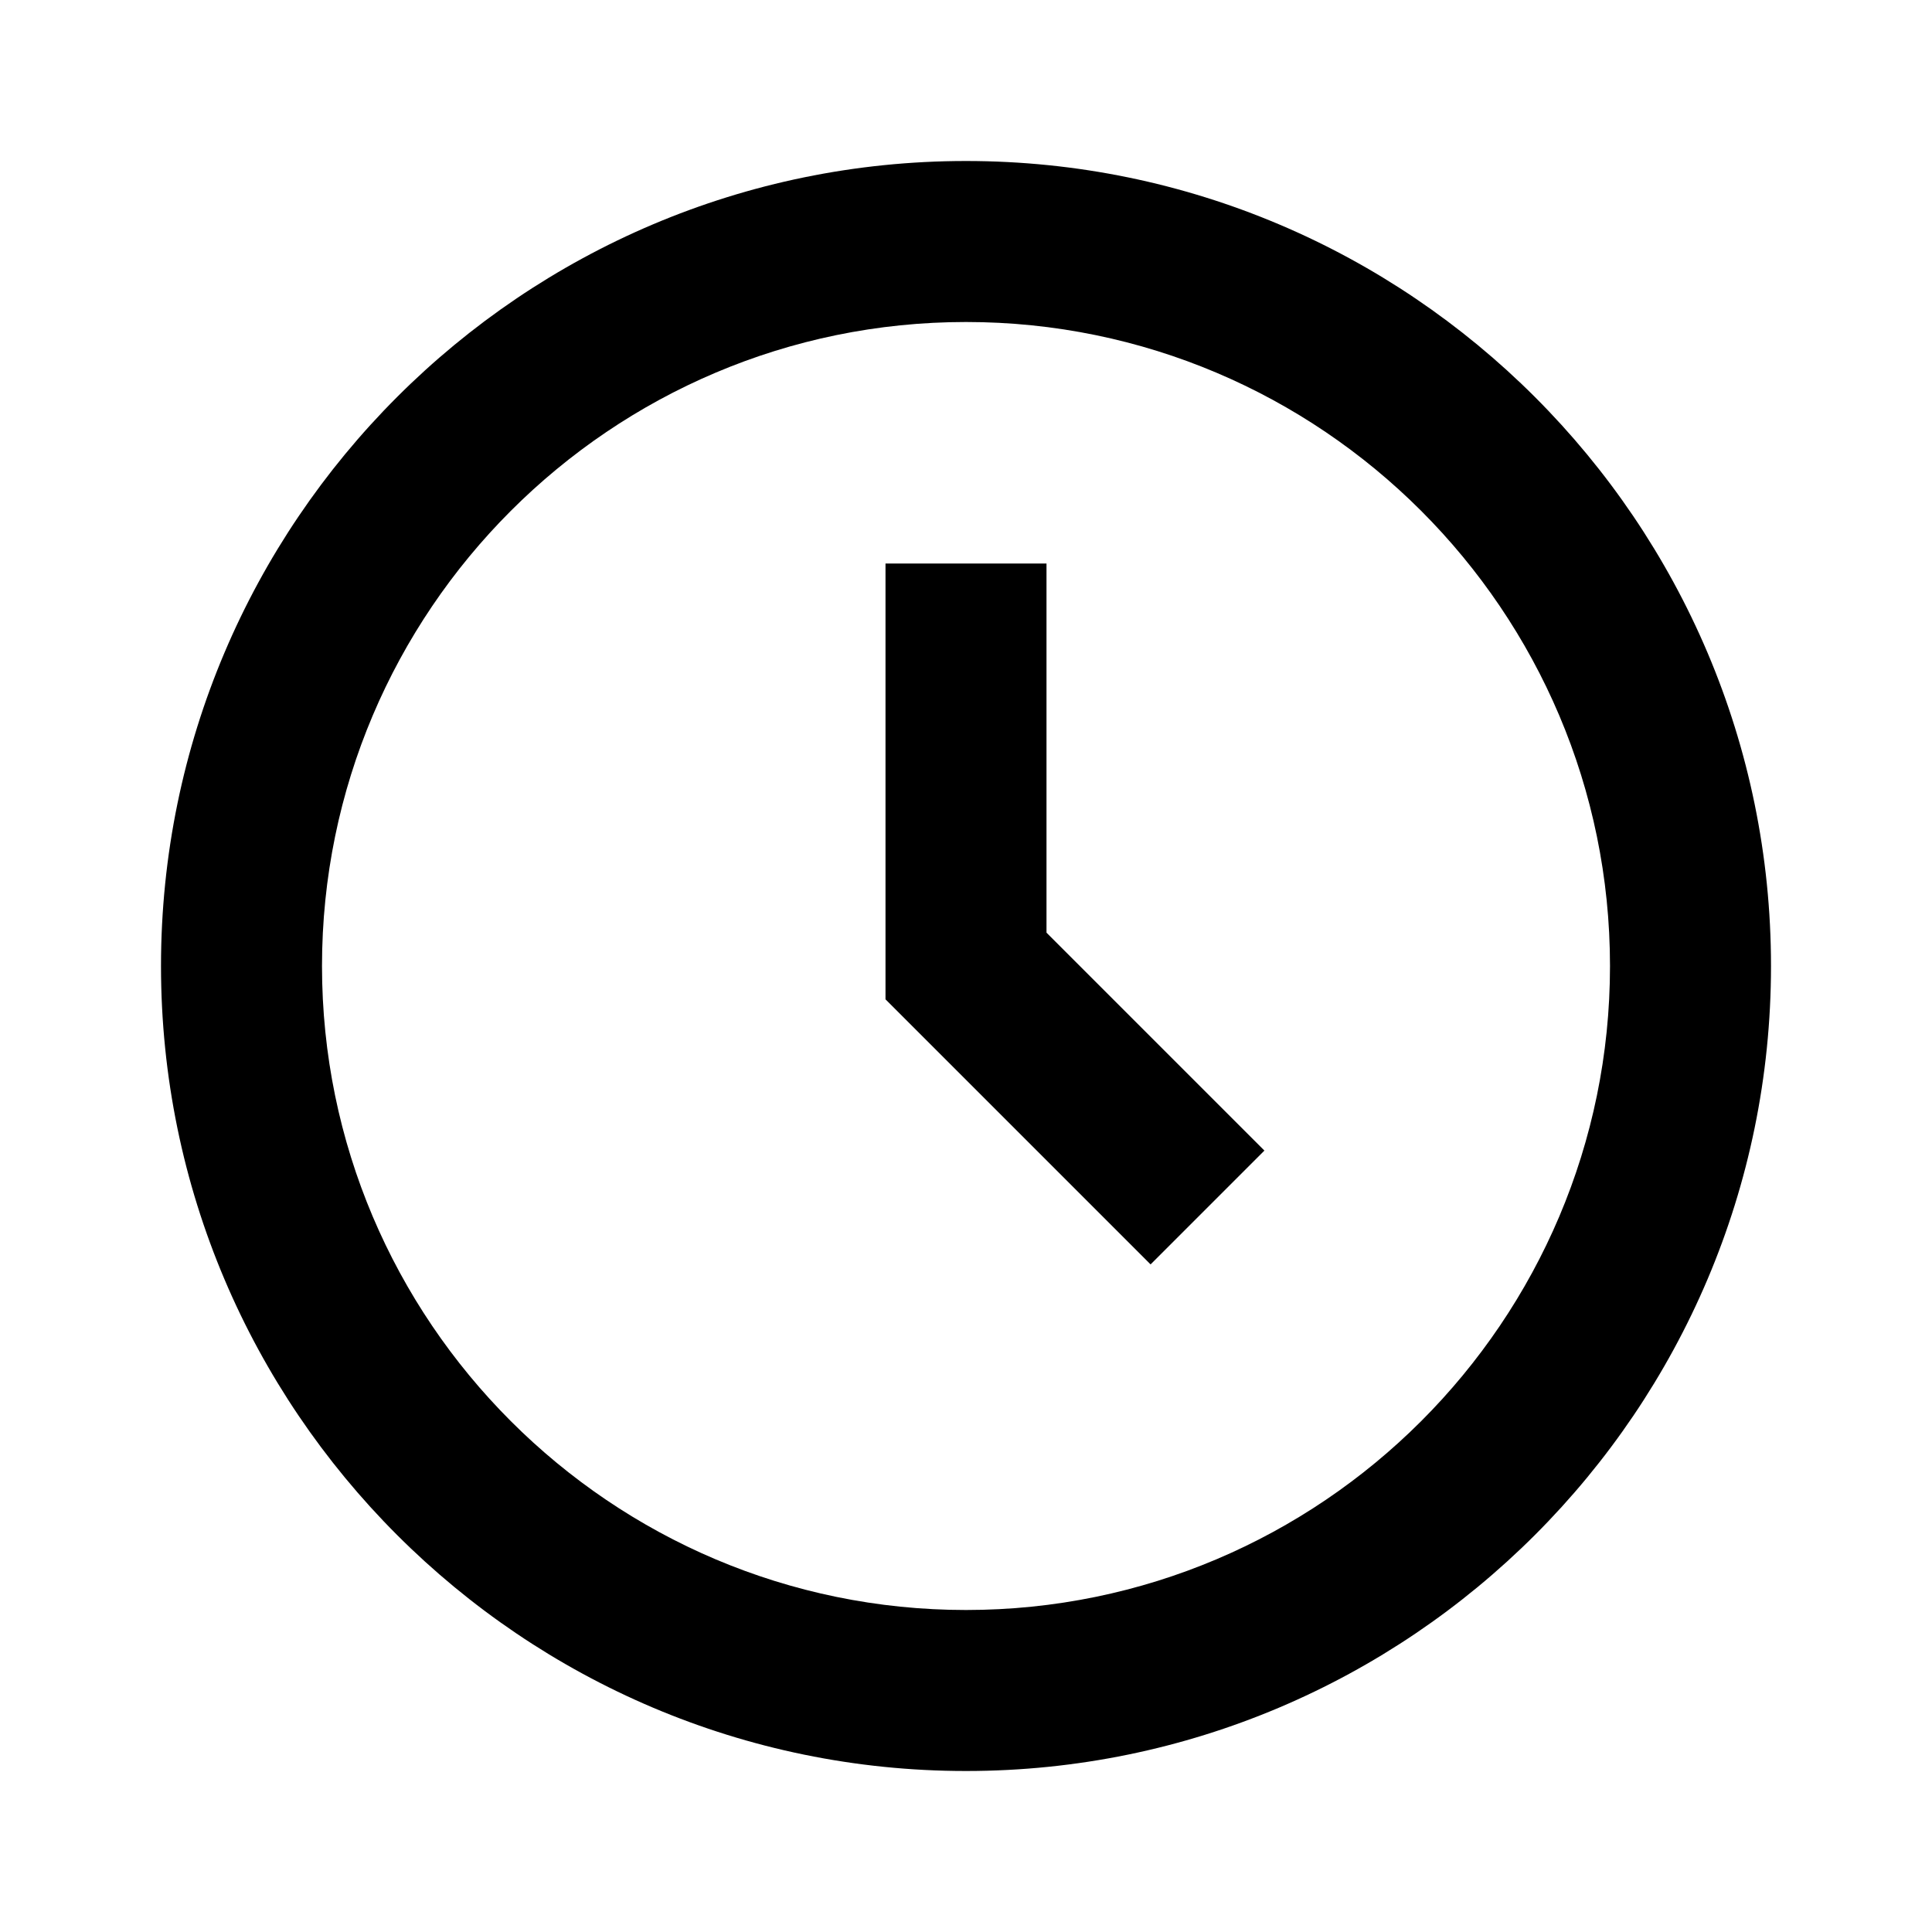
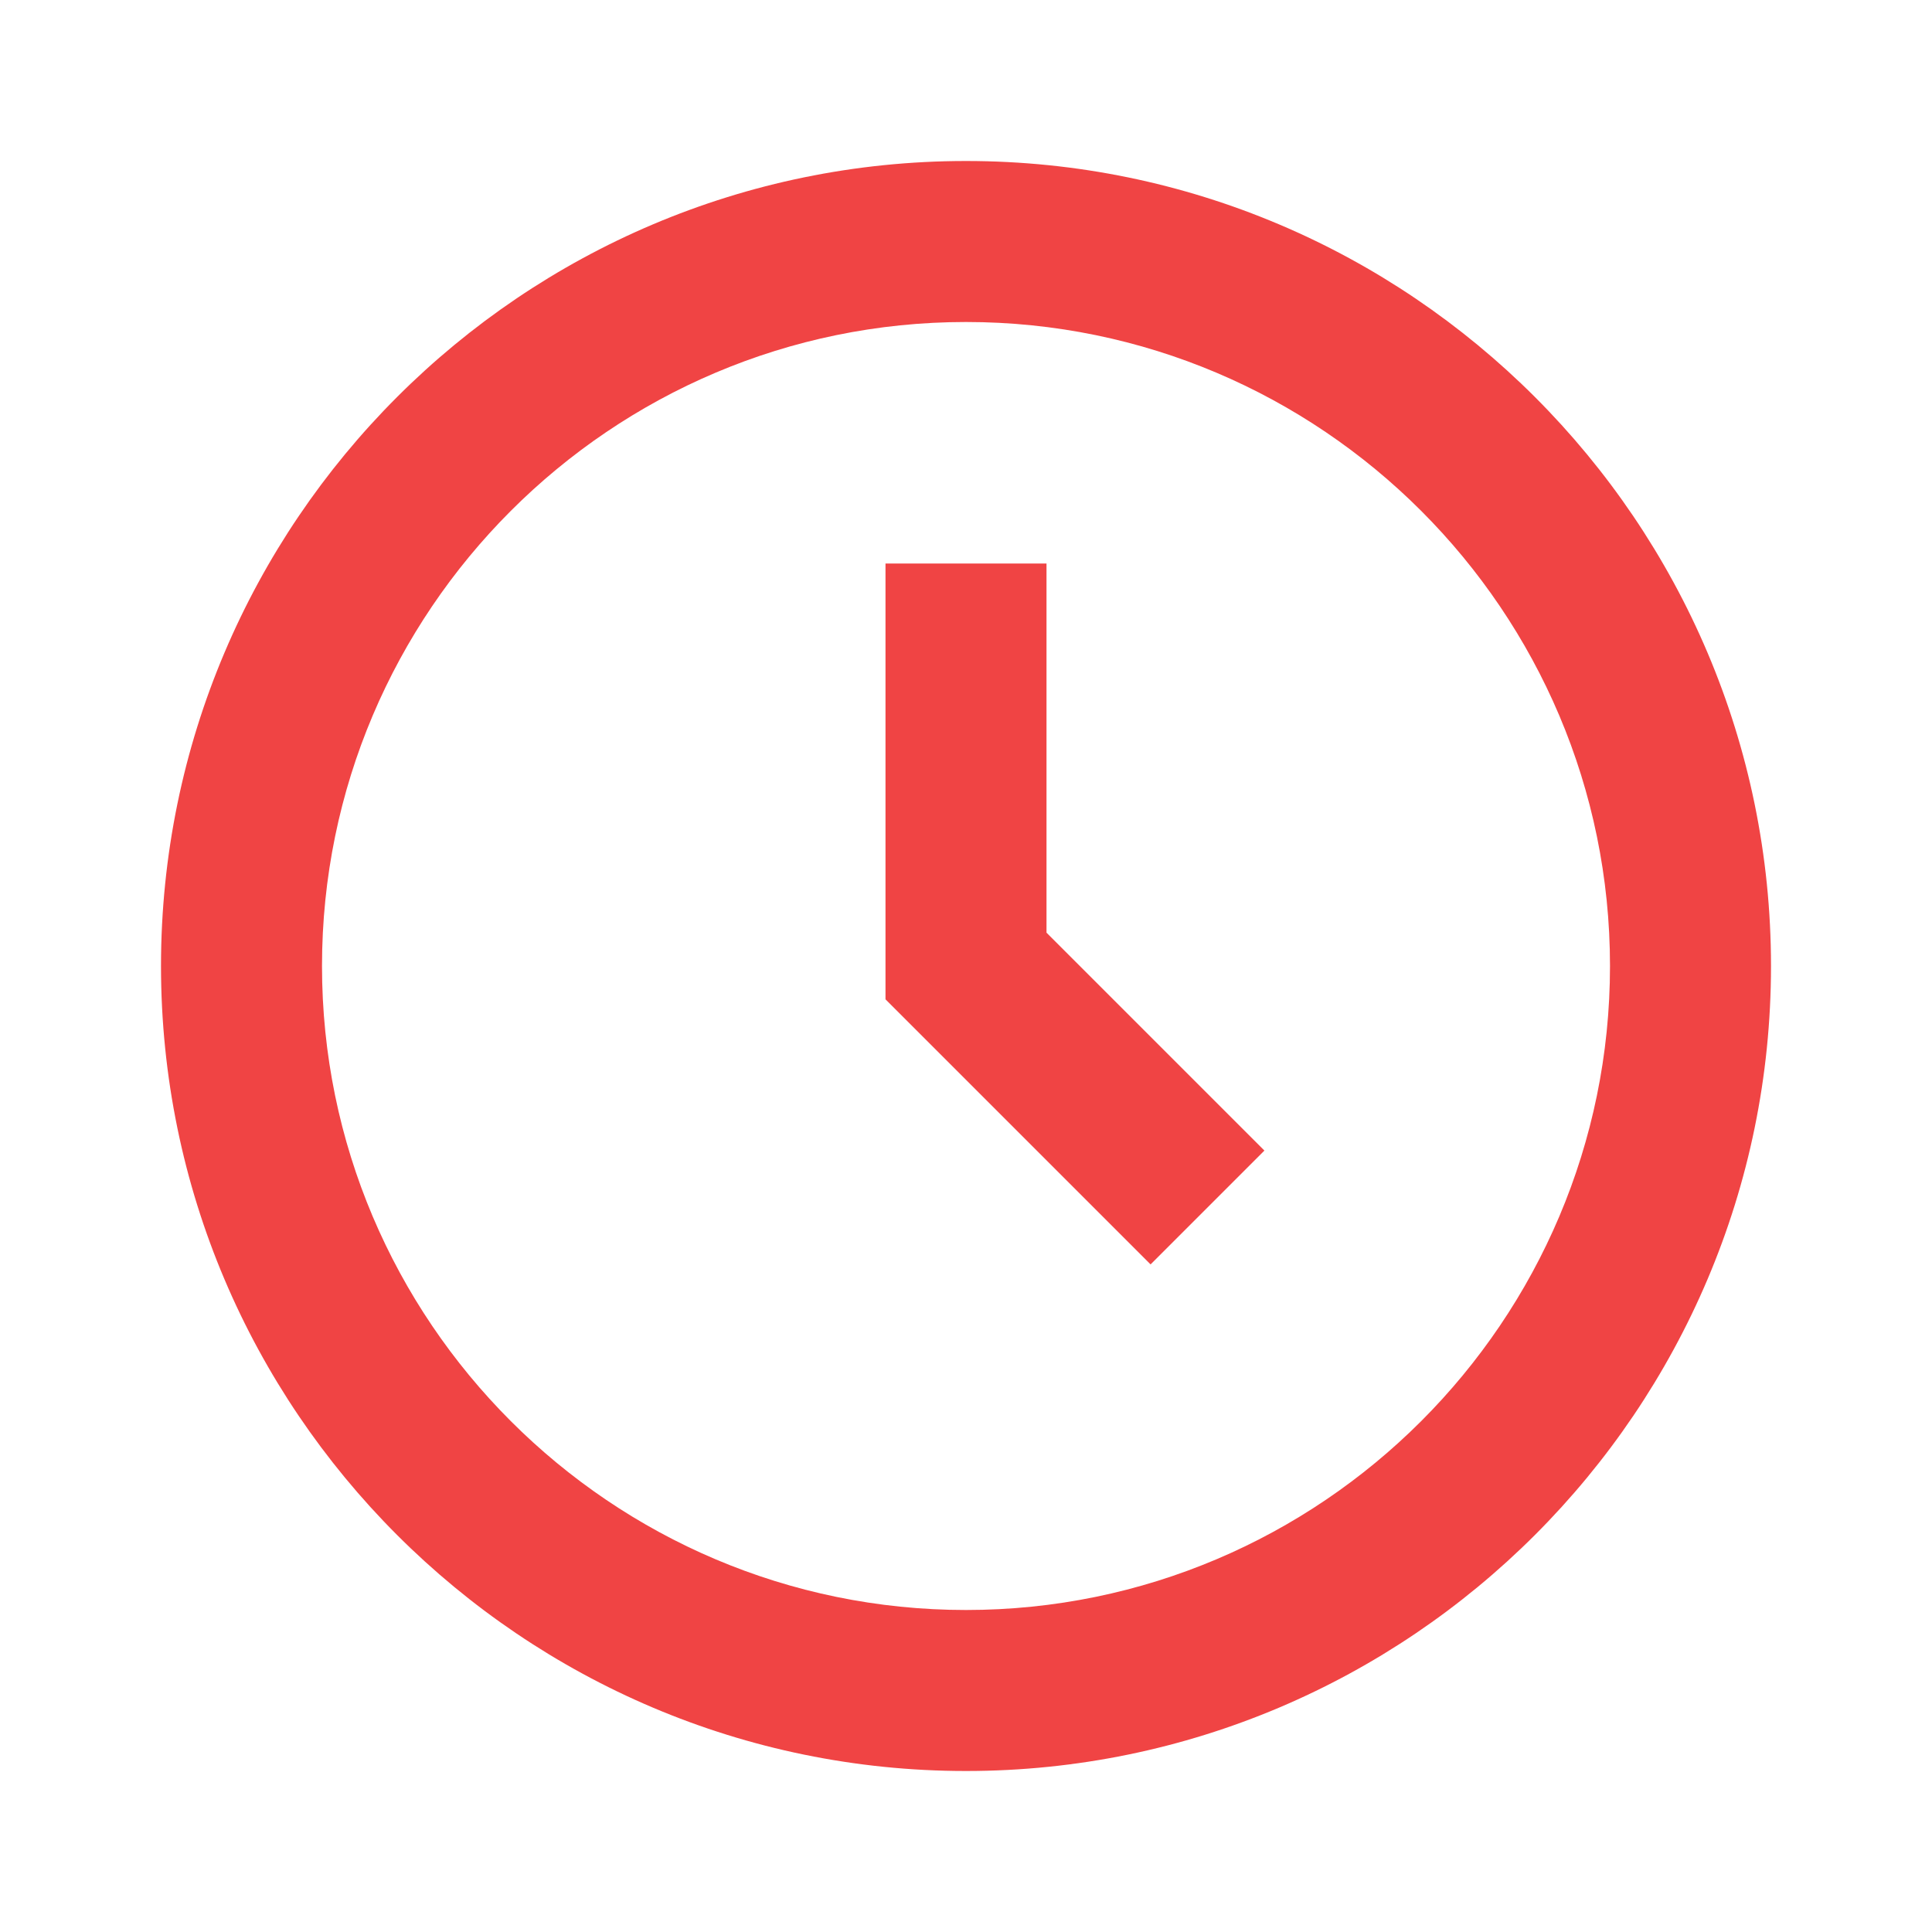
- <svg xmlns="http://www.w3.org/2000/svg" width="24" height="24" viewBox="0 0 24 24" style="fill: rgba(0, 0, 0, 1);transform: ;msFilter:;">
+ <svg xmlns="http://www.w3.org/2000/svg" width="24" height="24" viewBox="0 0 24 24" style="fill: rgb(240, 68, 68);transform: ;msFilter:;">
  <path d="M12 2C6.486 2 2 6.486 2 12s4.486 10 10 10 10-4.486 10-10S17.514 2 12 2zm0 18c-4.411 0-8-3.589-8-8s3.589-8 8-8 8 3.589 8 8-3.589 8-8 8z" />
  <path d="M13 7h-2v5.414l3.293 3.293 1.414-1.414L13 11.586z" />
</svg>
